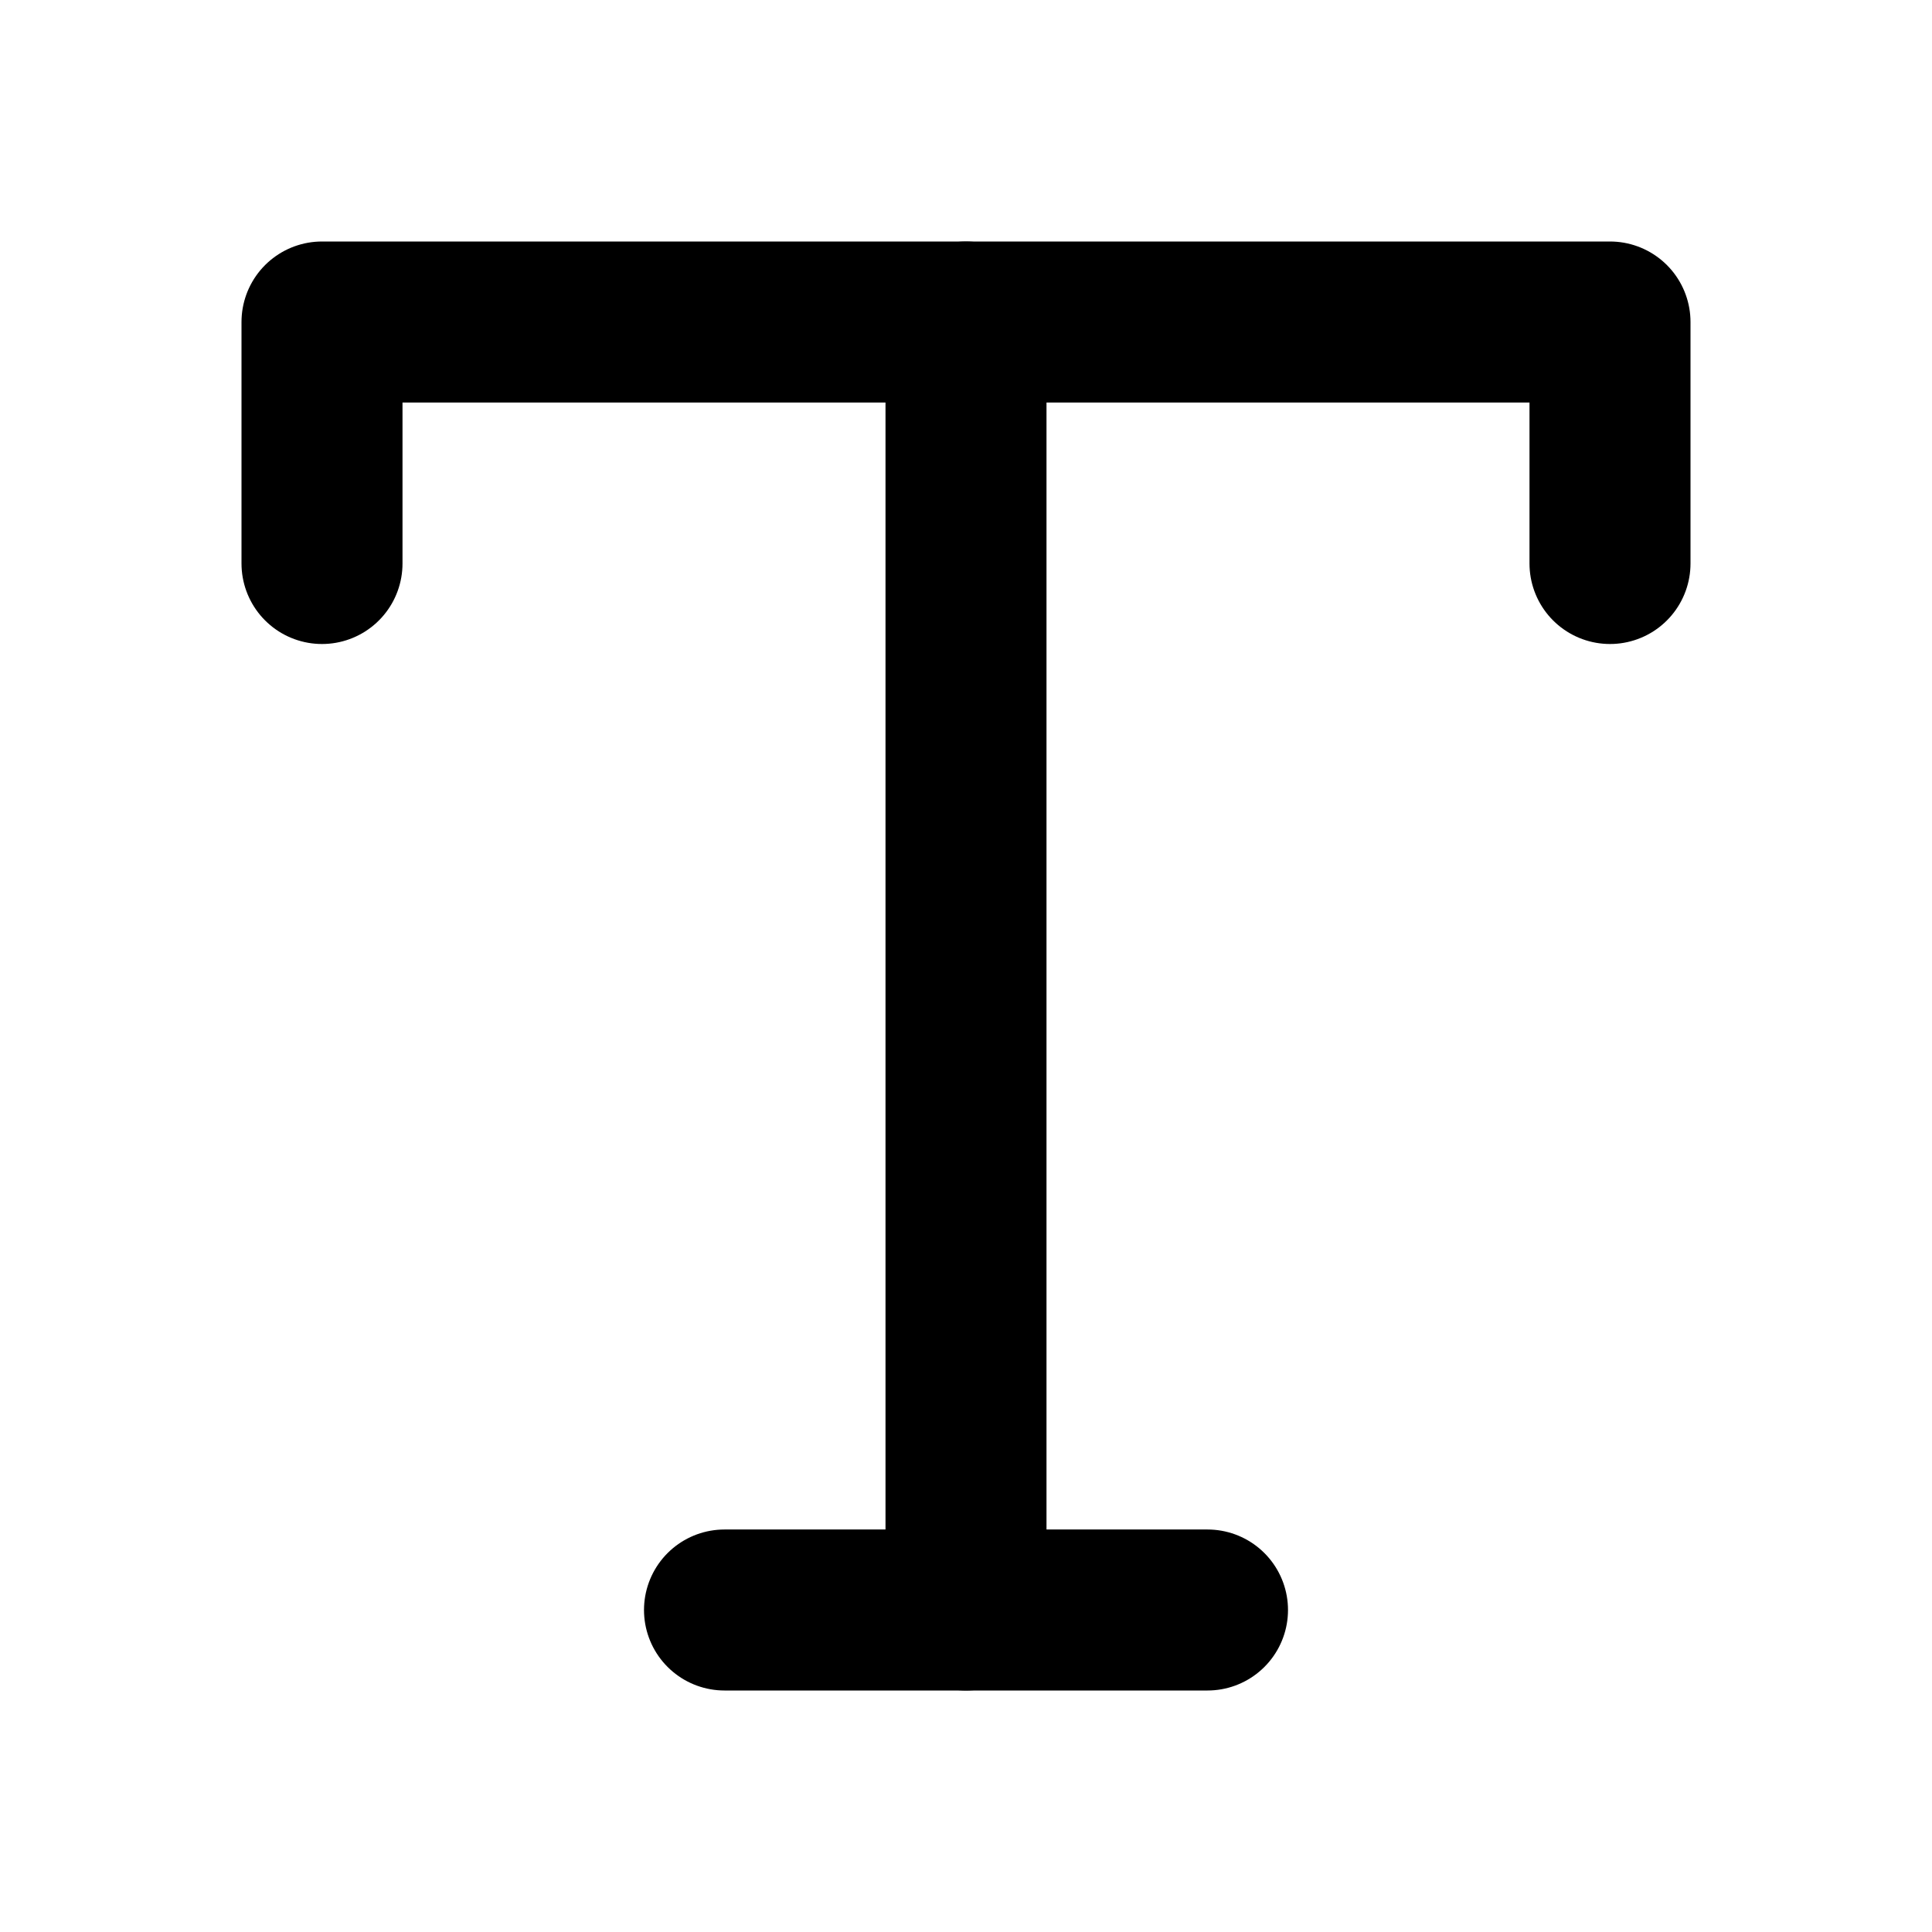
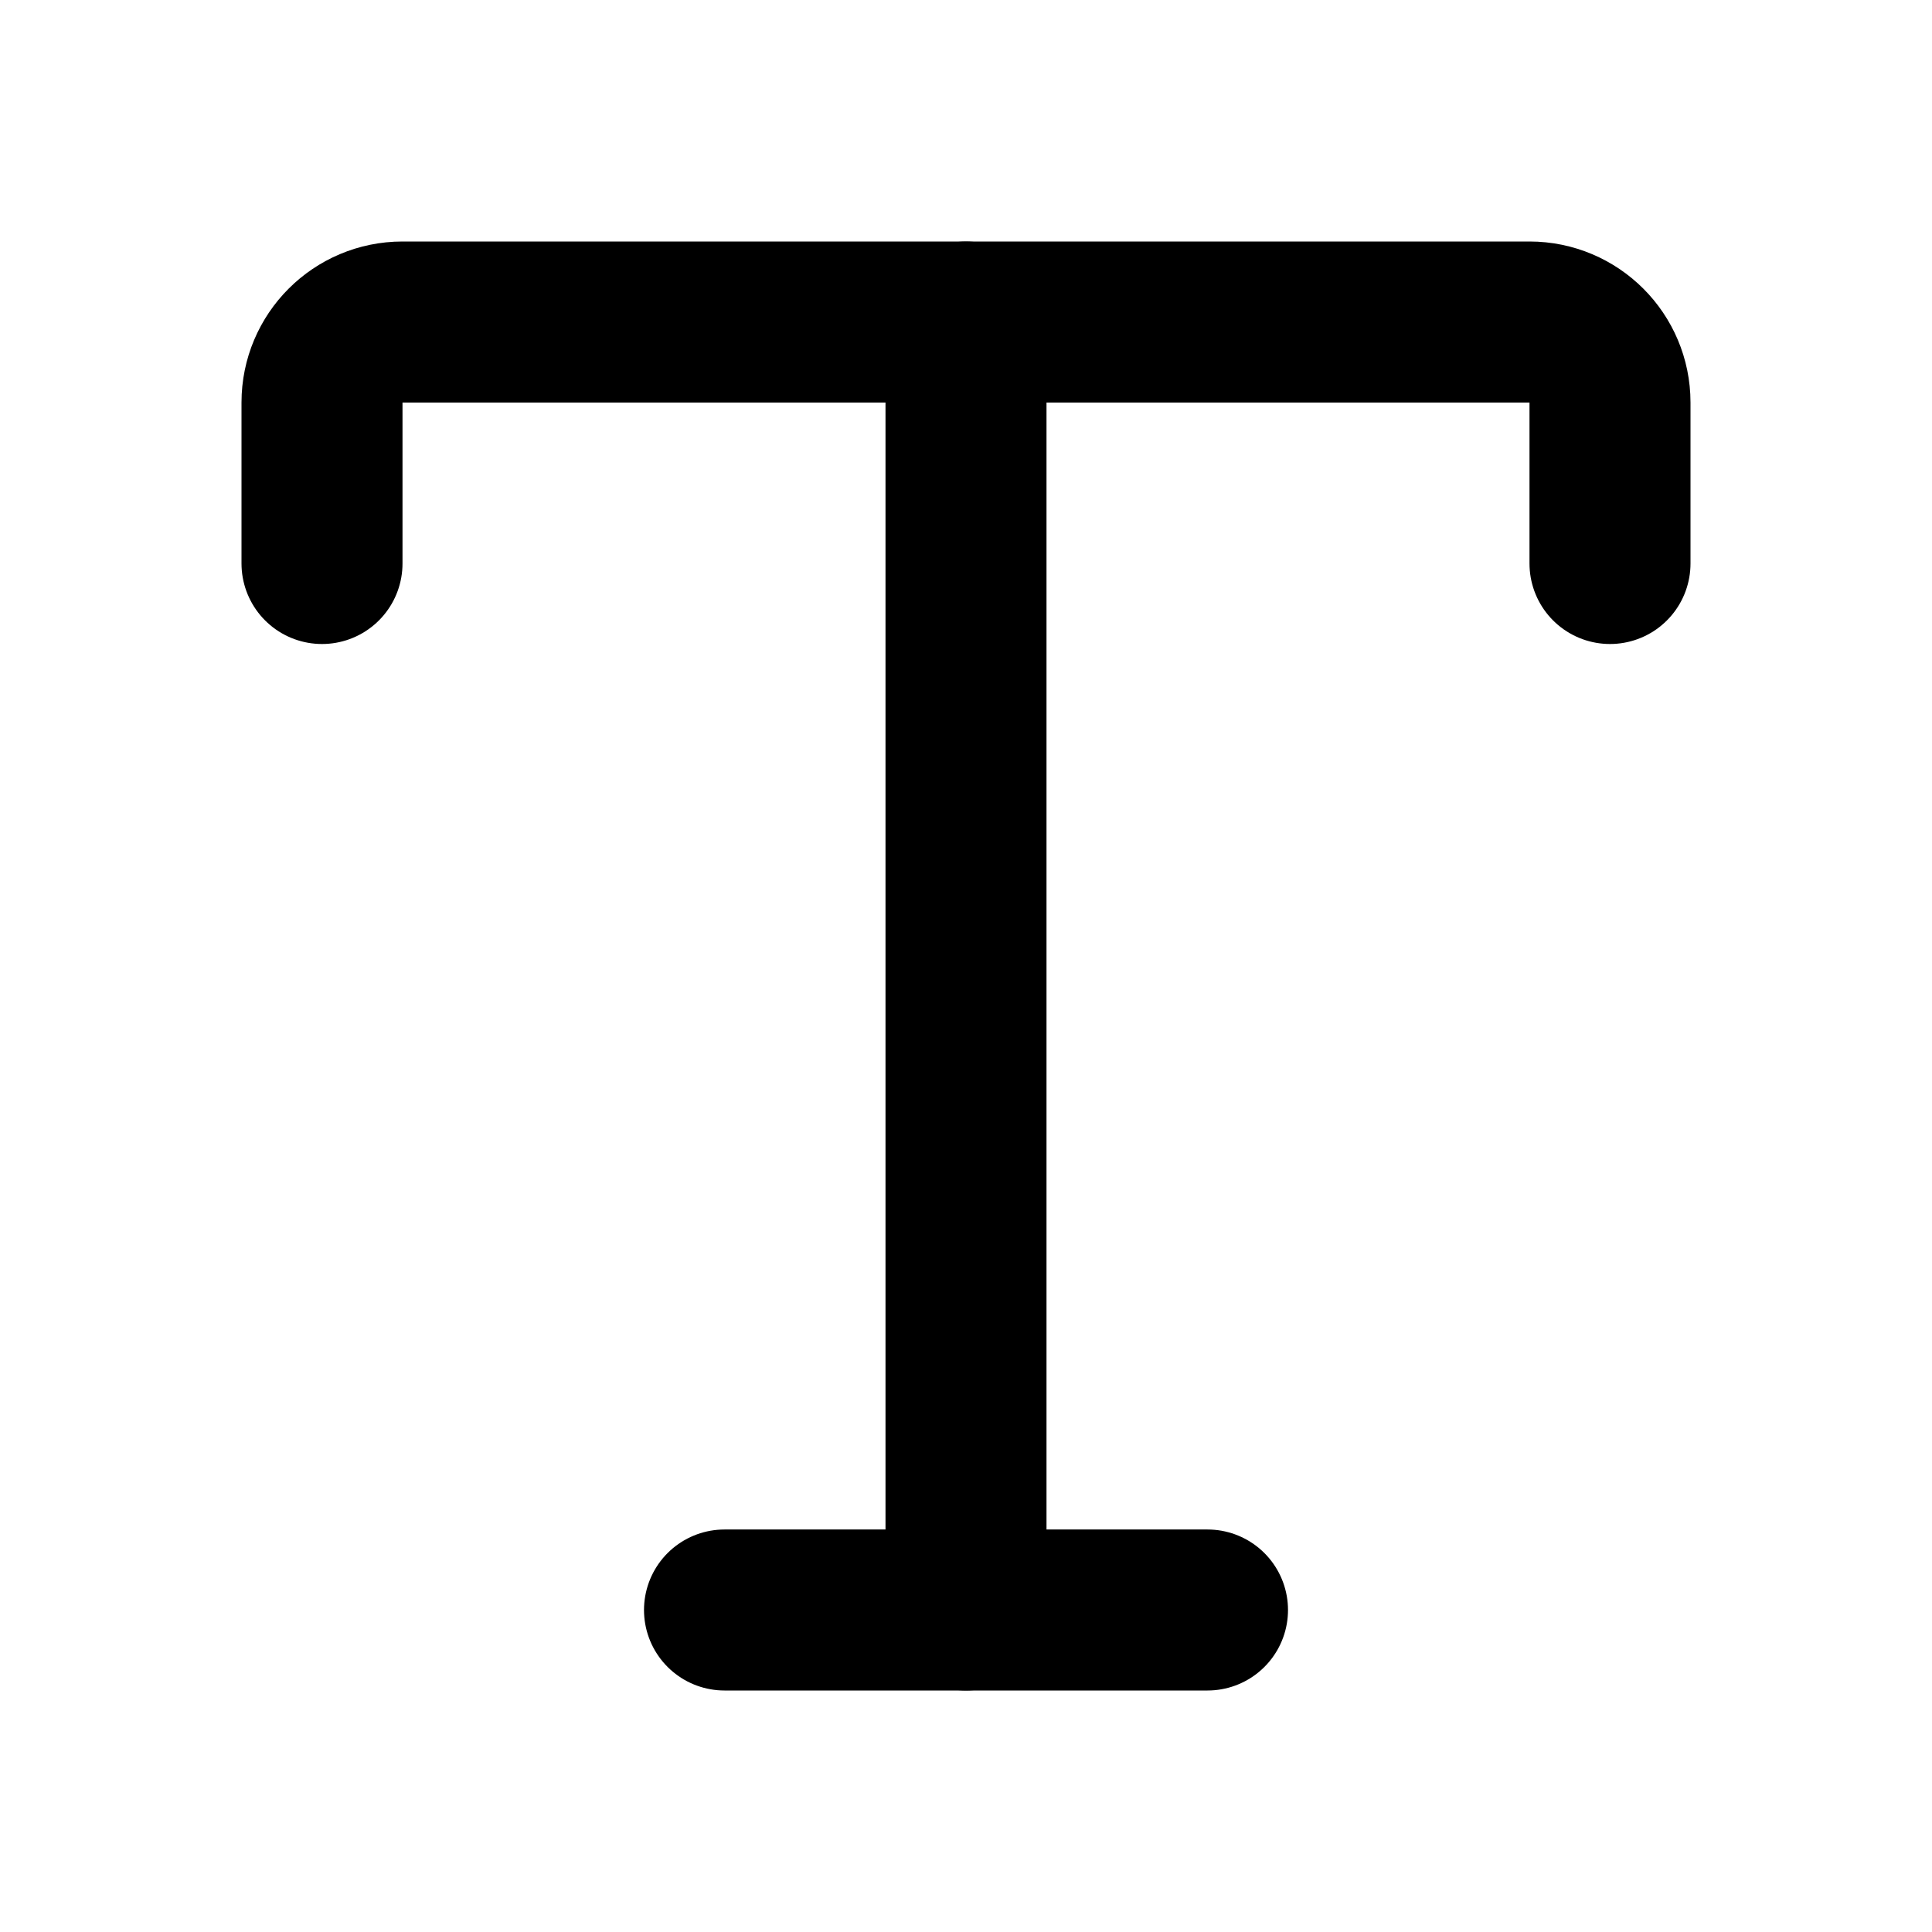
<svg xmlns="http://www.w3.org/2000/svg" width="24" height="24" viewBox="0 0 24 24" fill="none" stroke="currentColor" stroke-width="2" stroke-linecap="round" stroke-linejoin="round">
-   <polyline points="4 7 4 4 20 4 20 7" />
-   <line x1="9" x2="15" y1="20" y2="20" />
-   <line x1="12" x2="12" y1="4" y2="20" />
+   <path d="M12 4v16" />
+   <path d="M4 7V5a1 1 0 0 1 1-1h14a1 1 0 0 1 1 1v2" />
+   <path d="M9 20h6" />
</svg>
